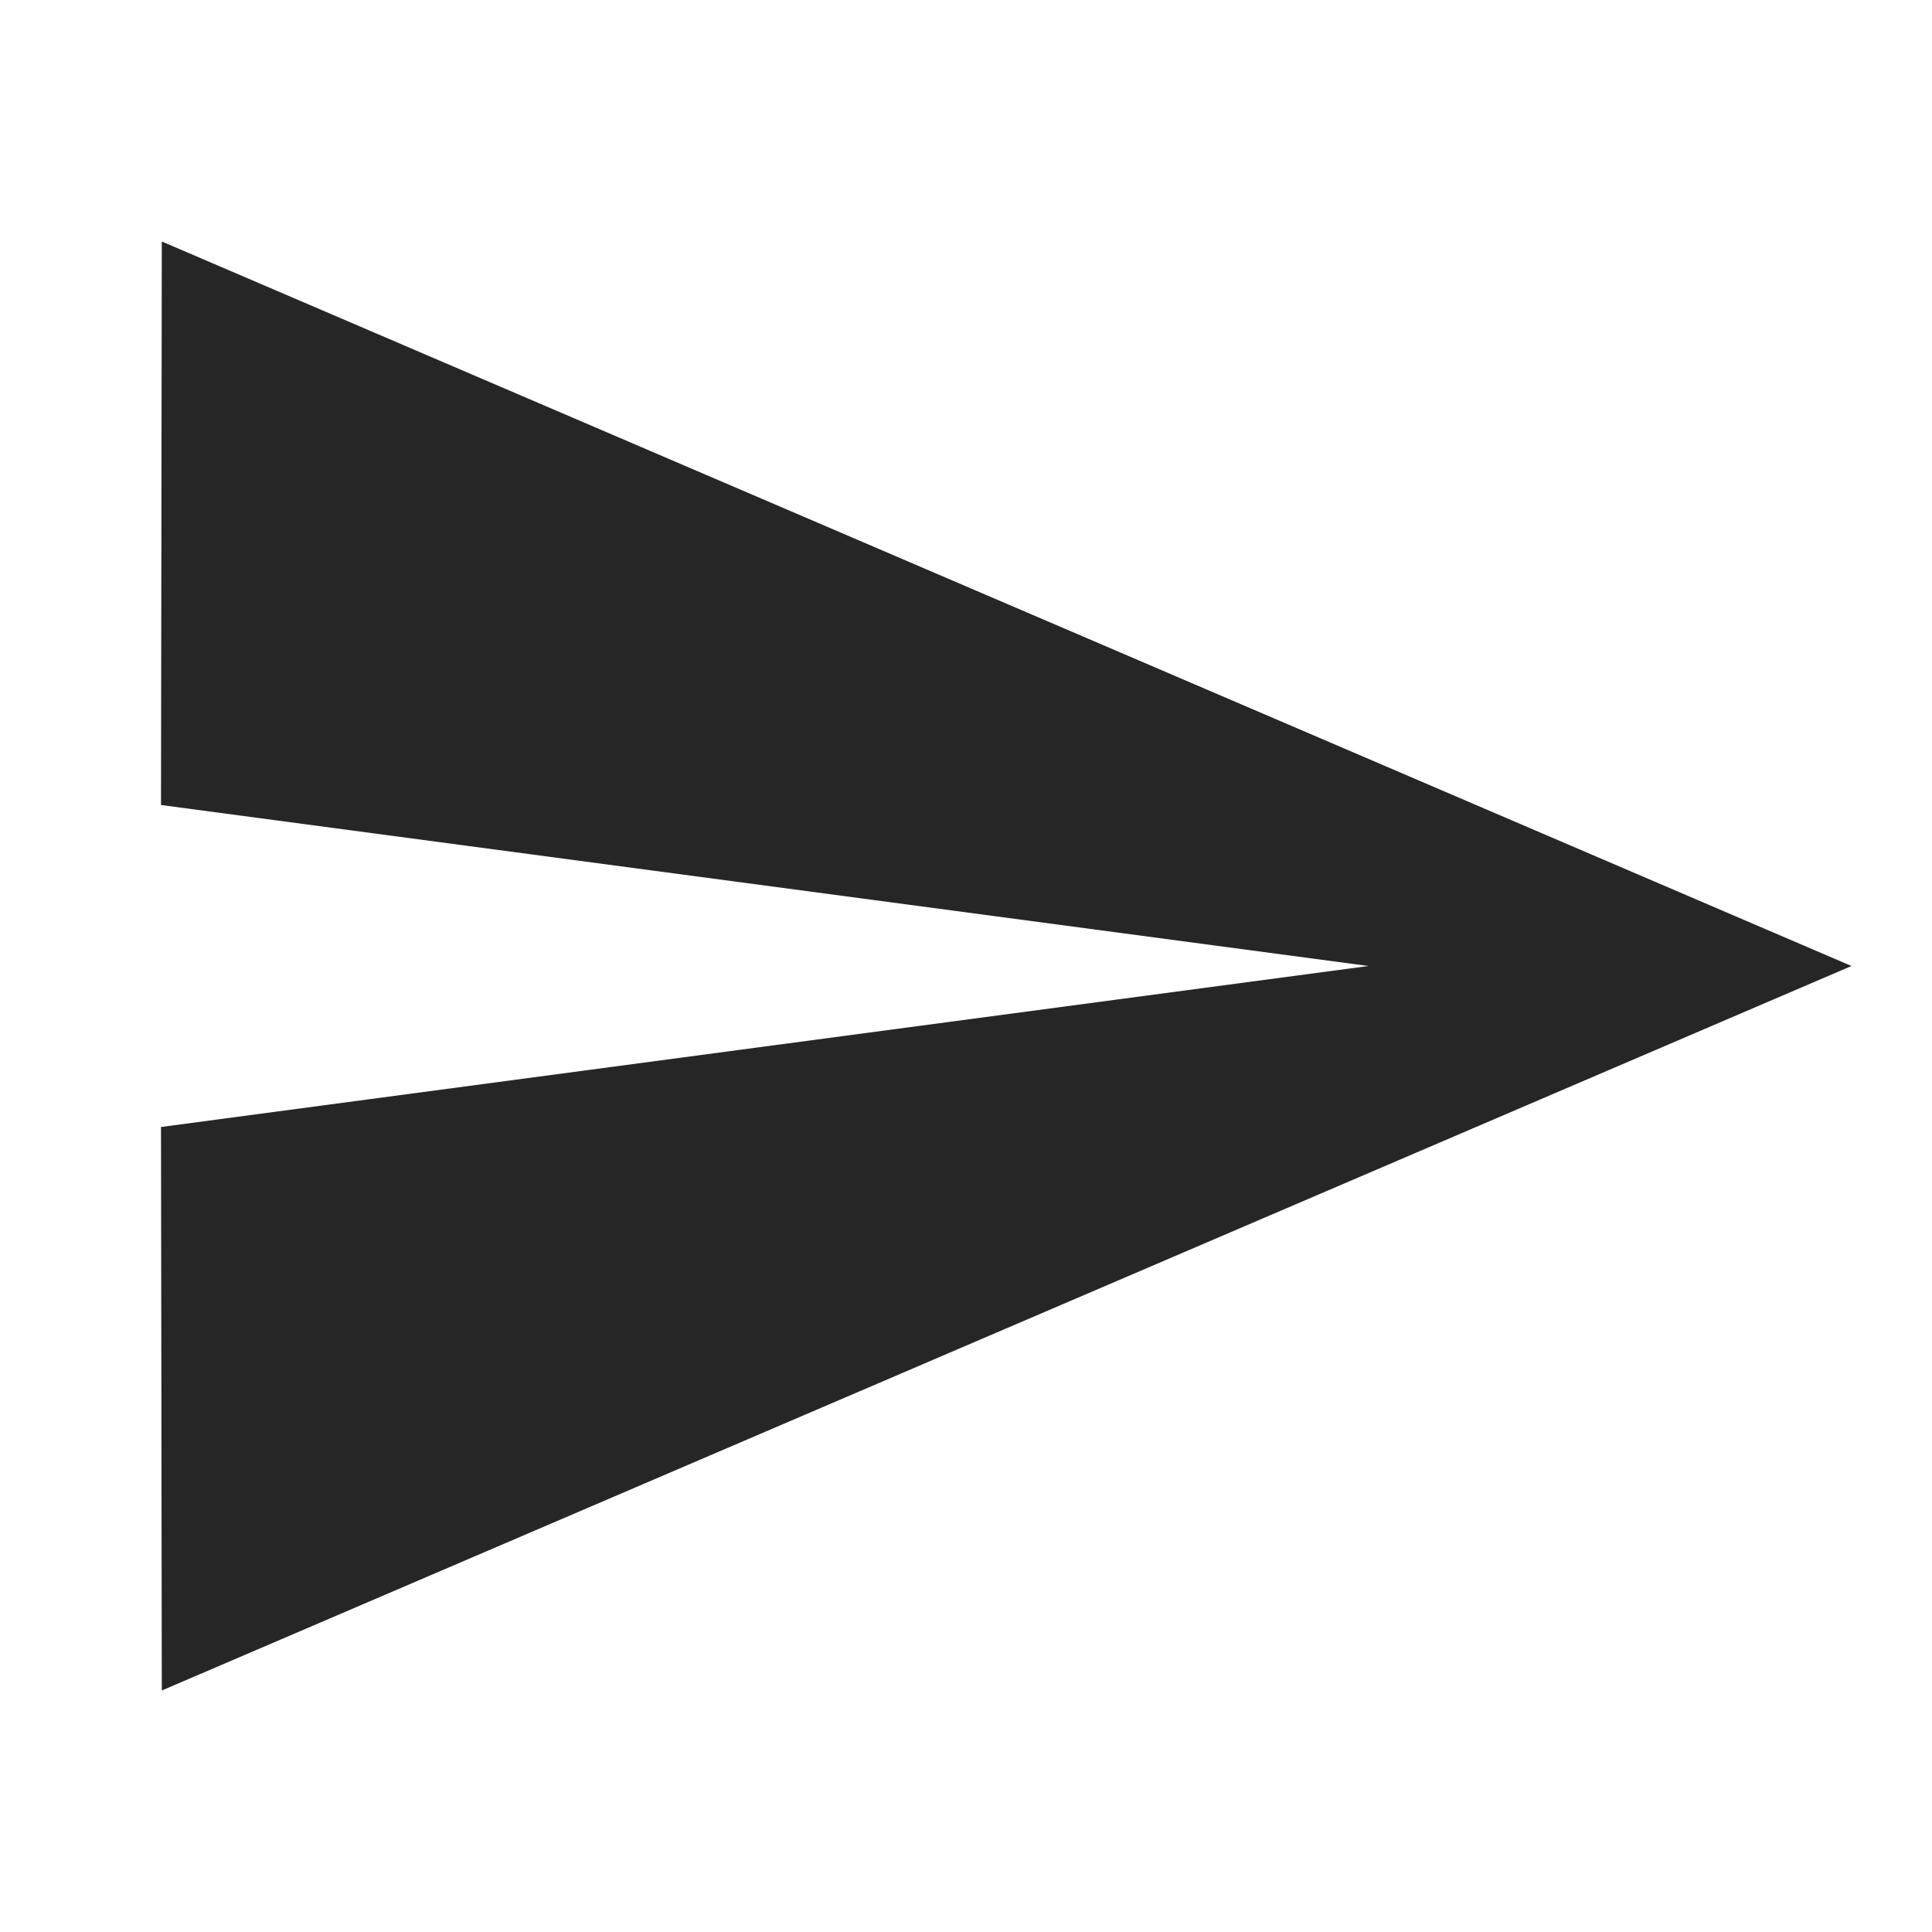
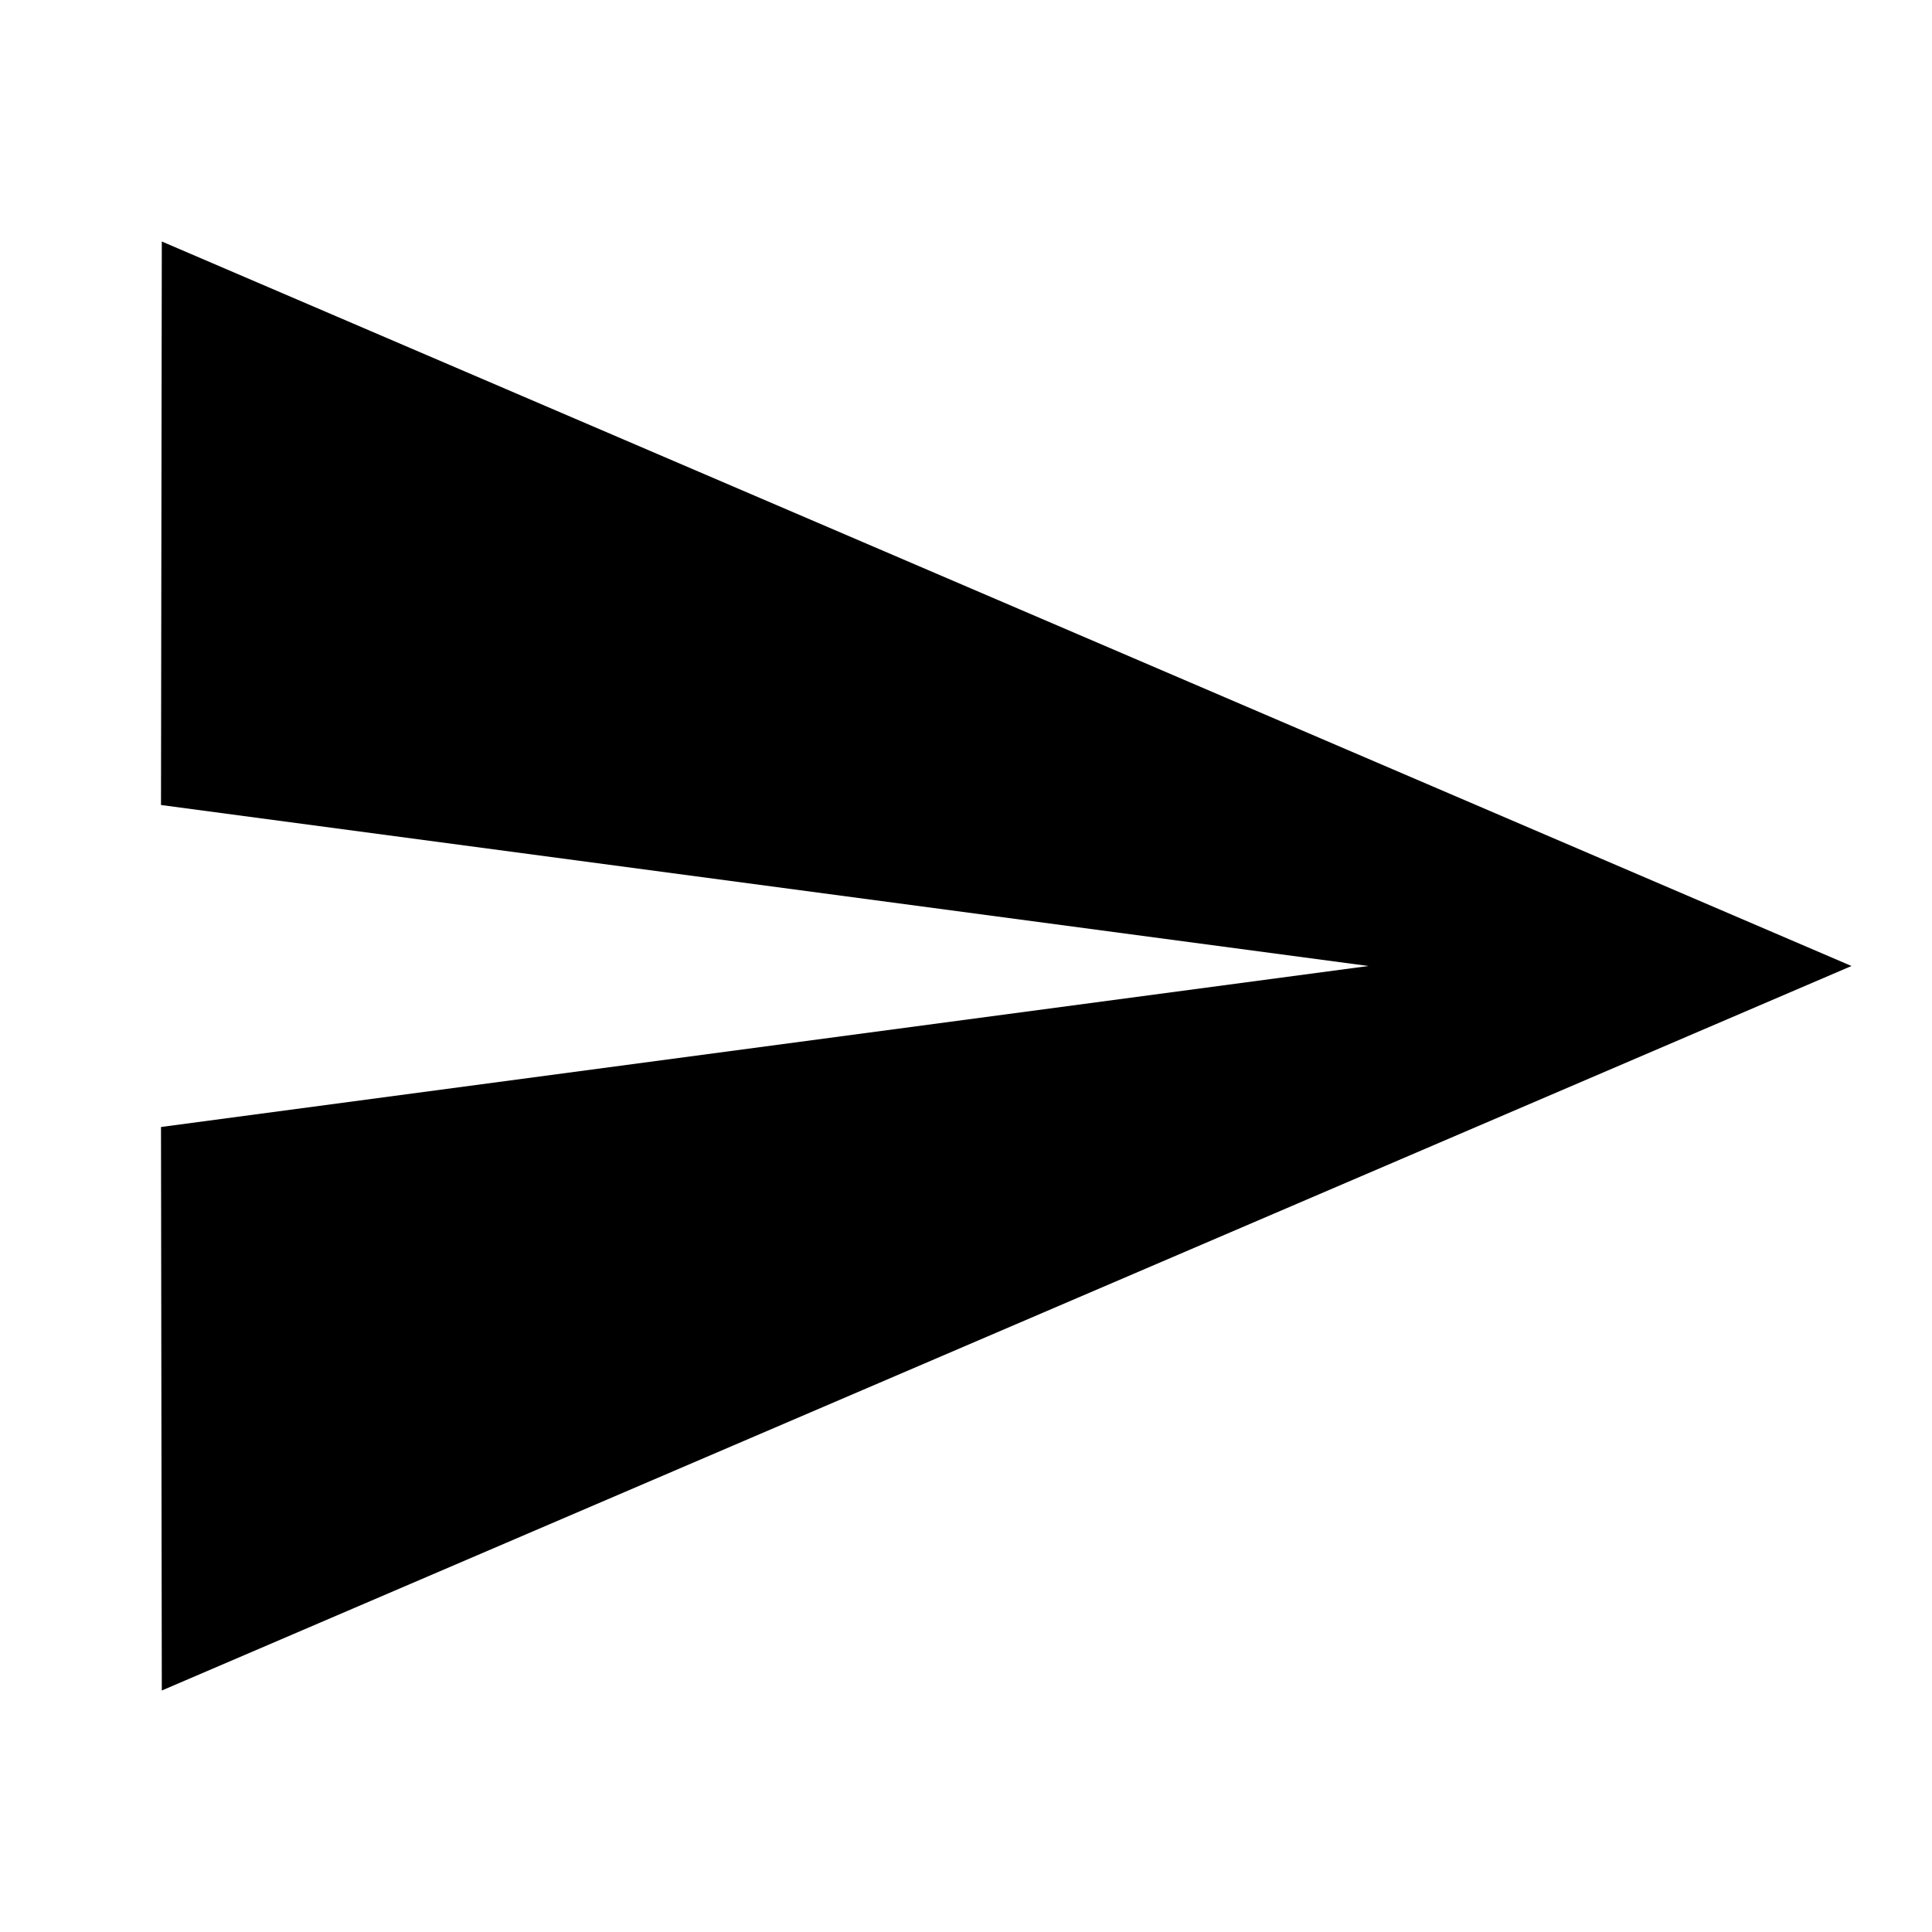
- <svg xmlns="http://www.w3.org/2000/svg" height="24px" viewBox="0 0 24 24" width="24px" fill="#262626">
+ <svg xmlns="http://www.w3.org/2000/svg" height="100%" viewBox="0 0 24 24" width="100%" fill="currentColor">
  <path d="M0 0h24v24H0z" fill="none" />
  <path d="M2.01 21L23 12 2.01 3 2 10l15 2-15 2z" />
</svg>
